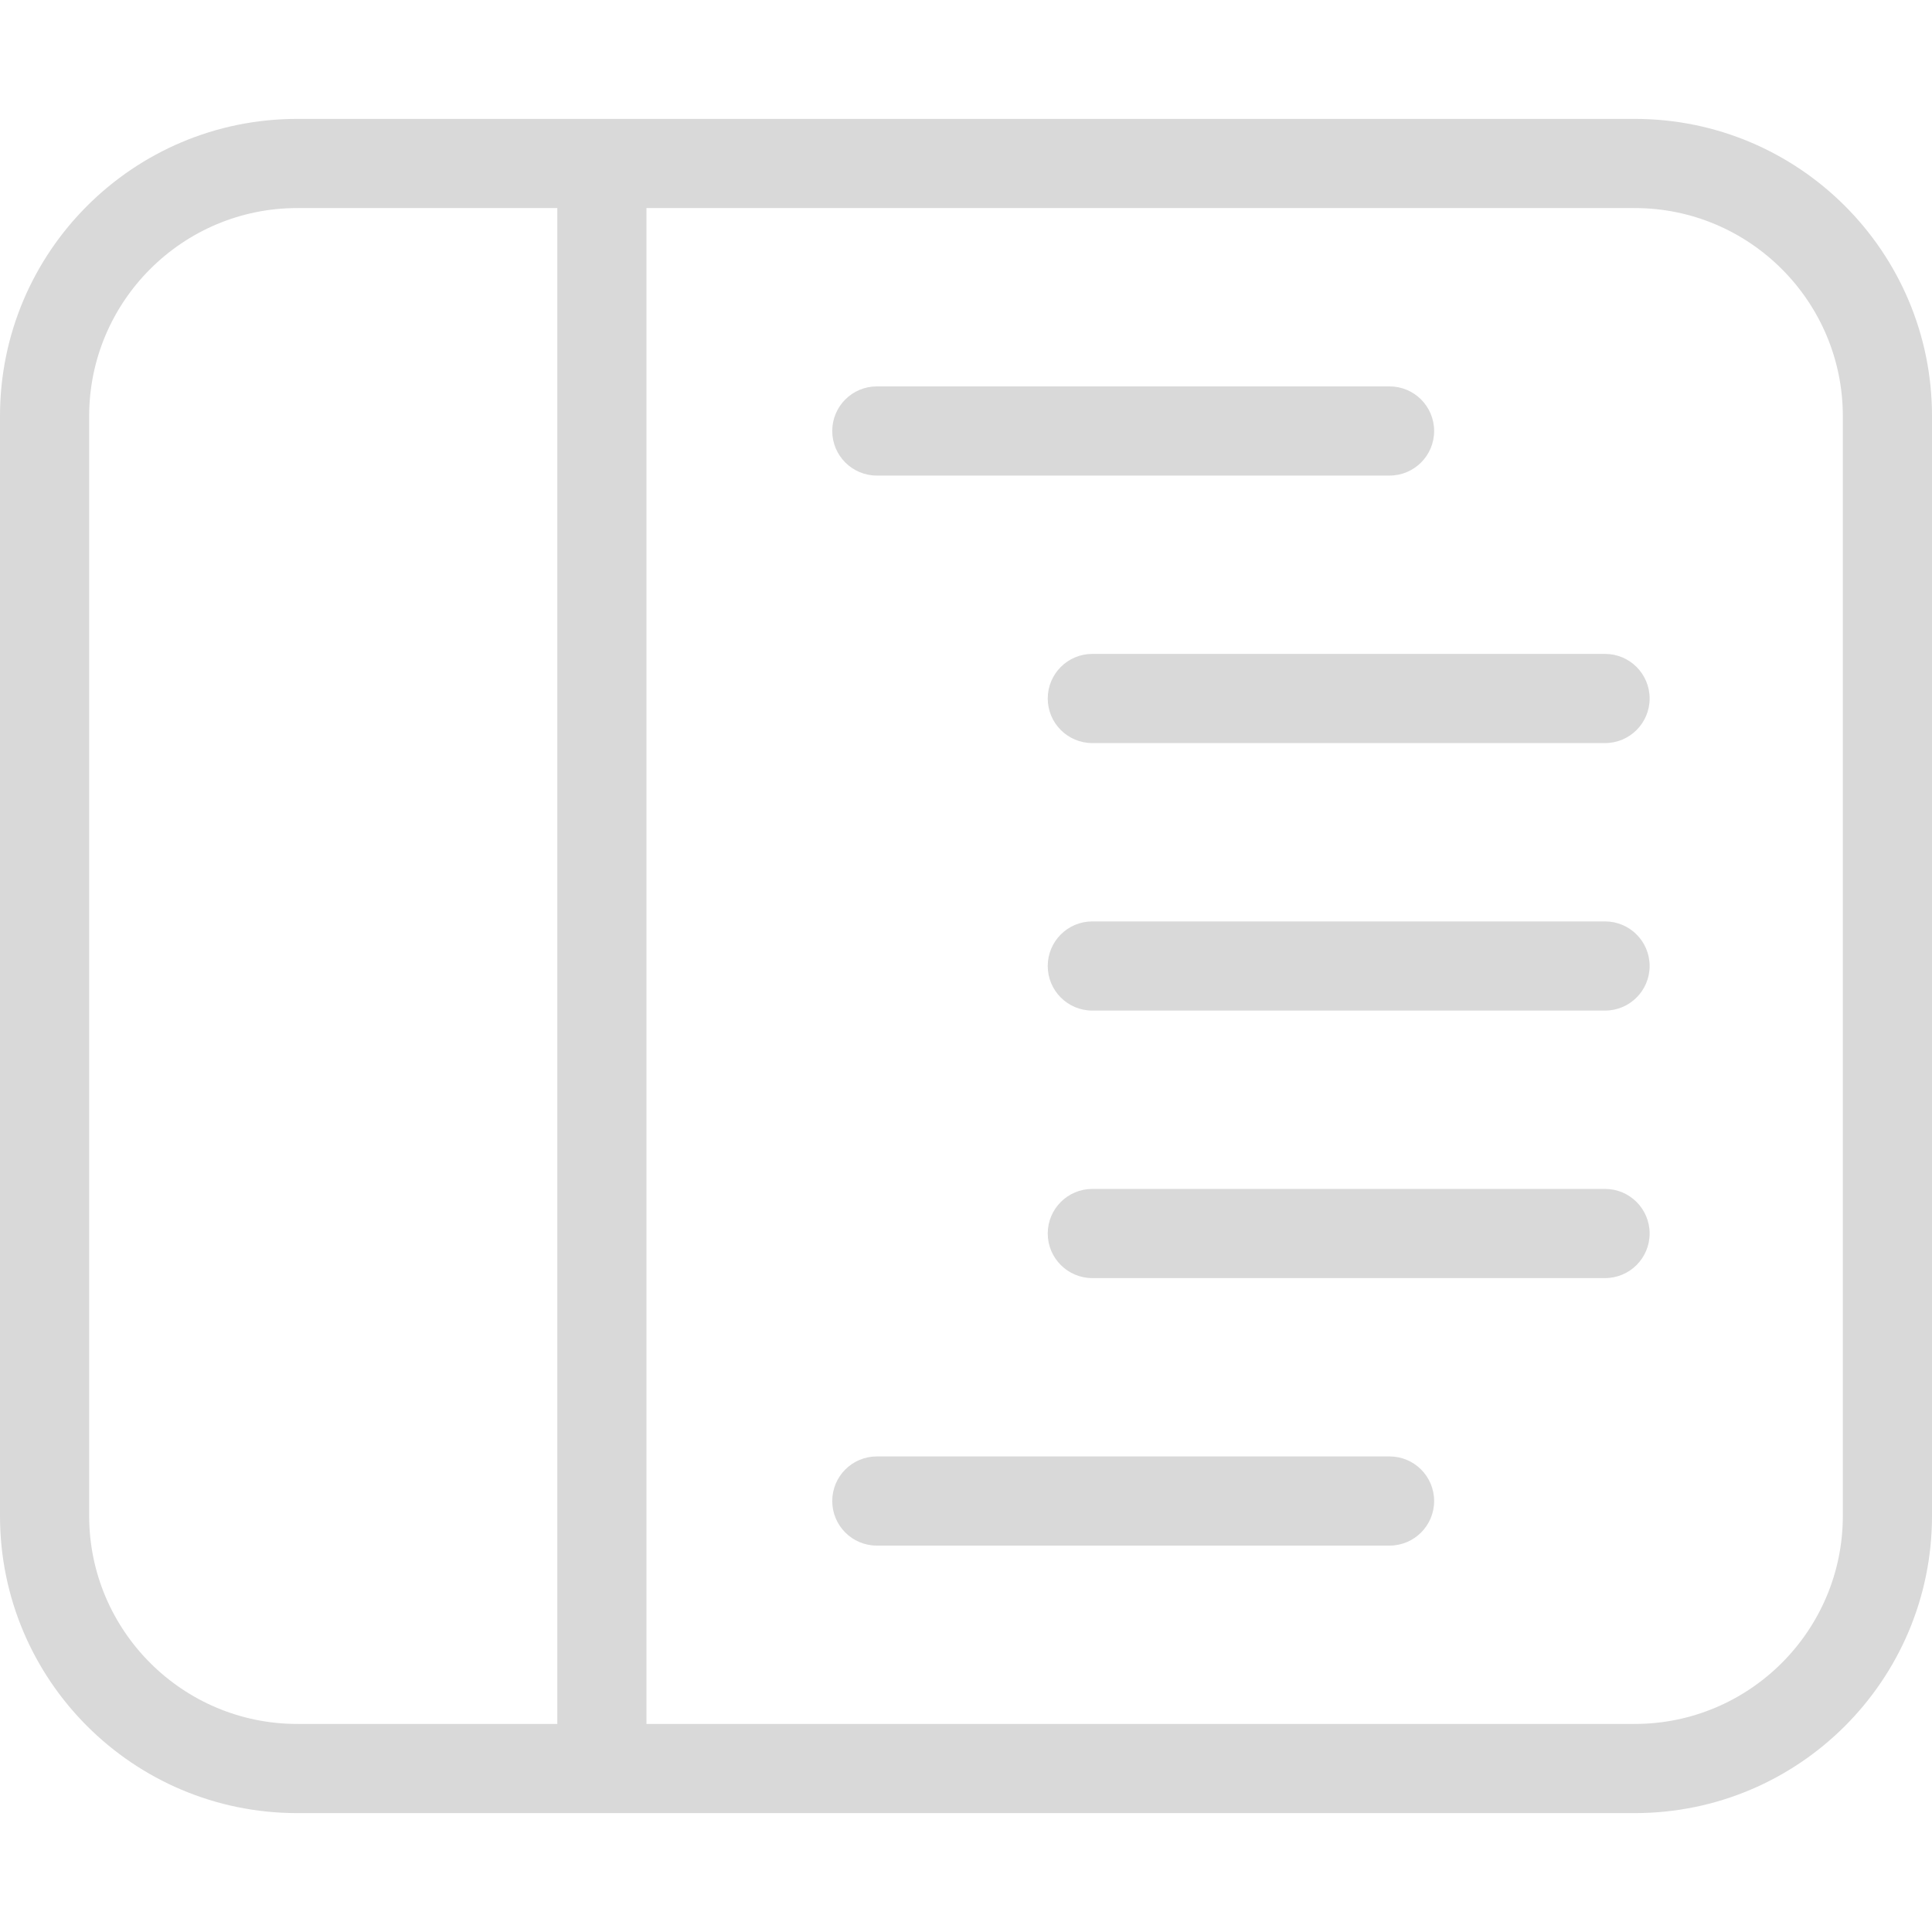
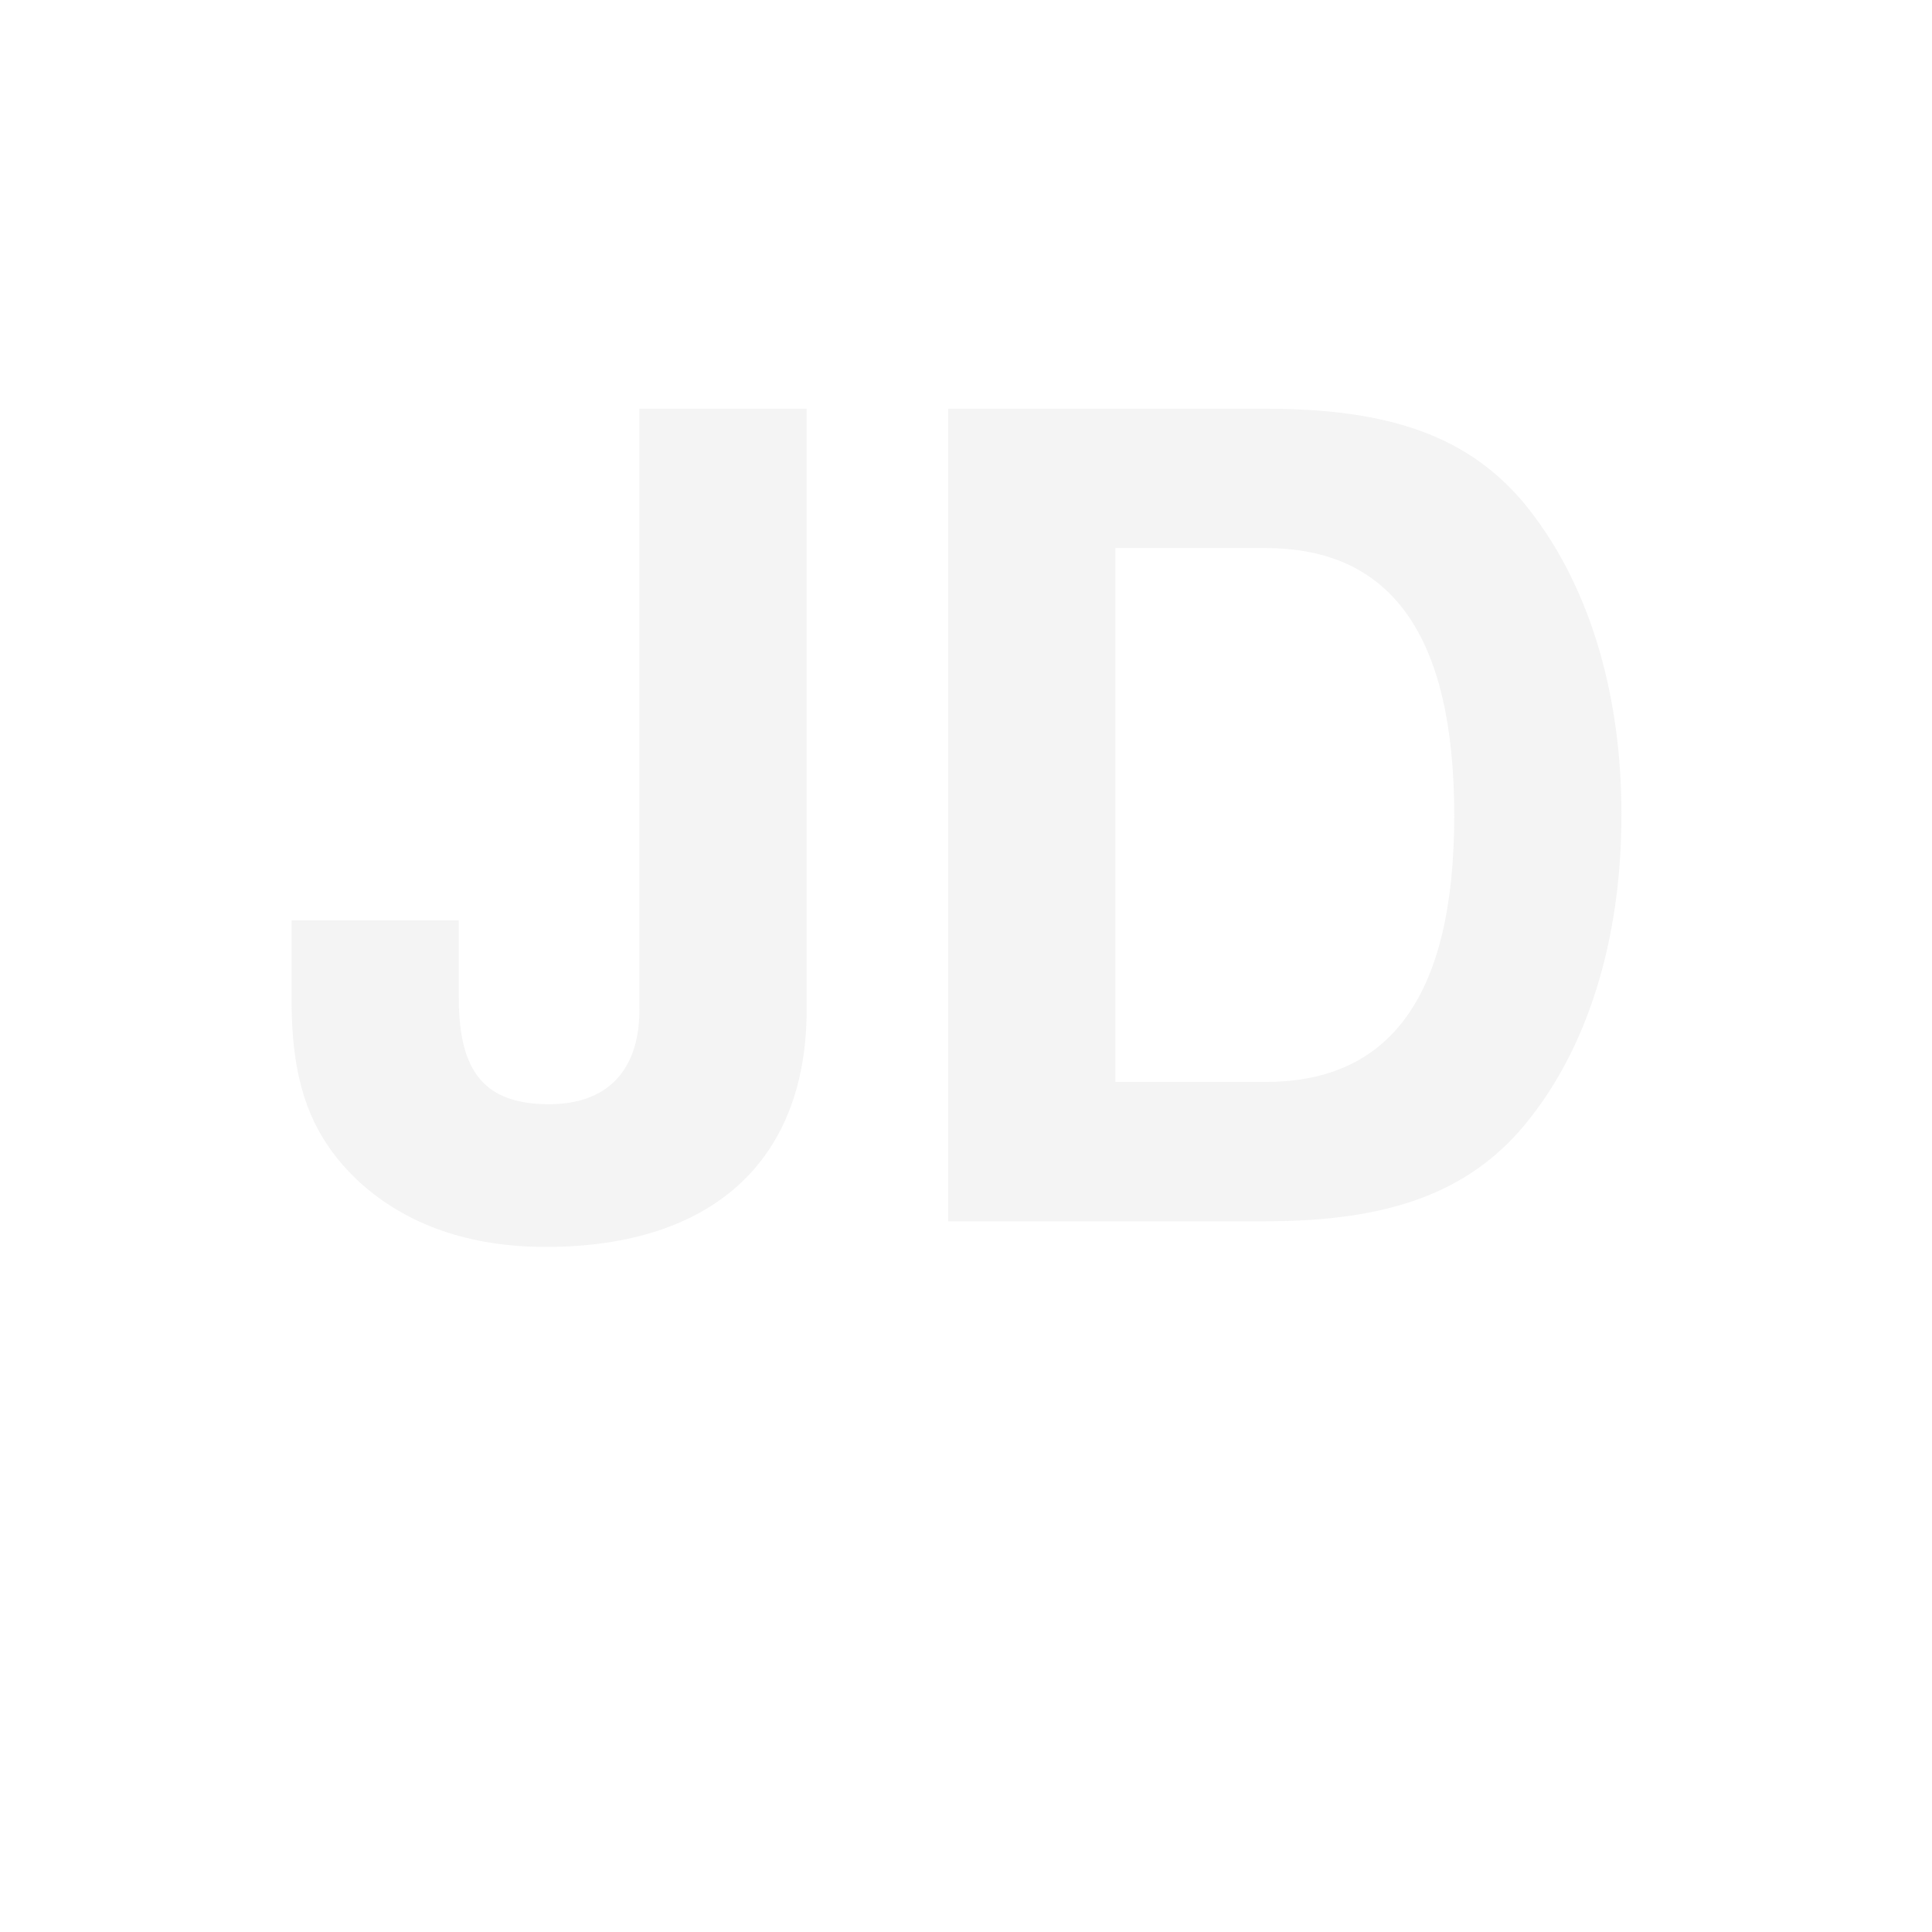
- <svg xmlns="http://www.w3.org/2000/svg" width="260" height="260" viewBox="0 0 260 260" fill="none">
-   <path d="M220 16H40C17.909 16 0 33.909 0 56V204C0 226.091 17.909 244 40 244H220C242.091 244 260 226.091 260 204V56C260 33.909 242.091 16 220 16ZM12 204V56C12 40.561 24.561 28 40 28H75V232H40C24.561 232 12 219.439 12 204ZM248 204C248 219.439 235.439 232 220 232H87V28H220C235.439 28 248 40.561 248 56V204ZM112 58C112 54.686 114.686 52 118 52H187C190.314 52 193 54.686 193 58C193 61.314 190.314 64 187 64H118C114.686 64 112 61.314 112 58ZM193 202C193 205.314 190.314 208 187 208H118C114.686 208 112 205.314 112 202C112 198.686 114.686 196 118 196H187C190.314 196 193 198.686 193 202ZM222 94C222 97.314 219.314 100 216 100H147C143.686 100 141 97.314 141 94C141 90.686 143.686 88 147 88H216C219.314 88 222 90.686 222 94ZM222 130C222 133.314 219.314 136 216 136H147C143.686 136 141 133.314 141 130C141 126.686 143.686 124 147 124H216C219.314 124 222 126.686 222 130ZM222 166C222 169.314 219.314 172 216 172H147C143.686 172 141 169.314 141 166C141 162.686 143.686 160 147 160H216C219.314 160 222 162.686 222 166Z" fill="#D9D9D9" />
+ <svg xmlns="http://www.w3.org/2000/svg" width="260" height="260" viewBox="0 0 260 260" opacity="0.3">
+   <text x="130" y="130" text-anchor="middle" dominant-baseline="central" font-family="Arial Black, Helvetica Neue, Helvetica, Arial, sans-serif" font-weight="900" font-size="150" letter-spacing="-3" fill="#D9D9D9">JD</text>
</svg>
